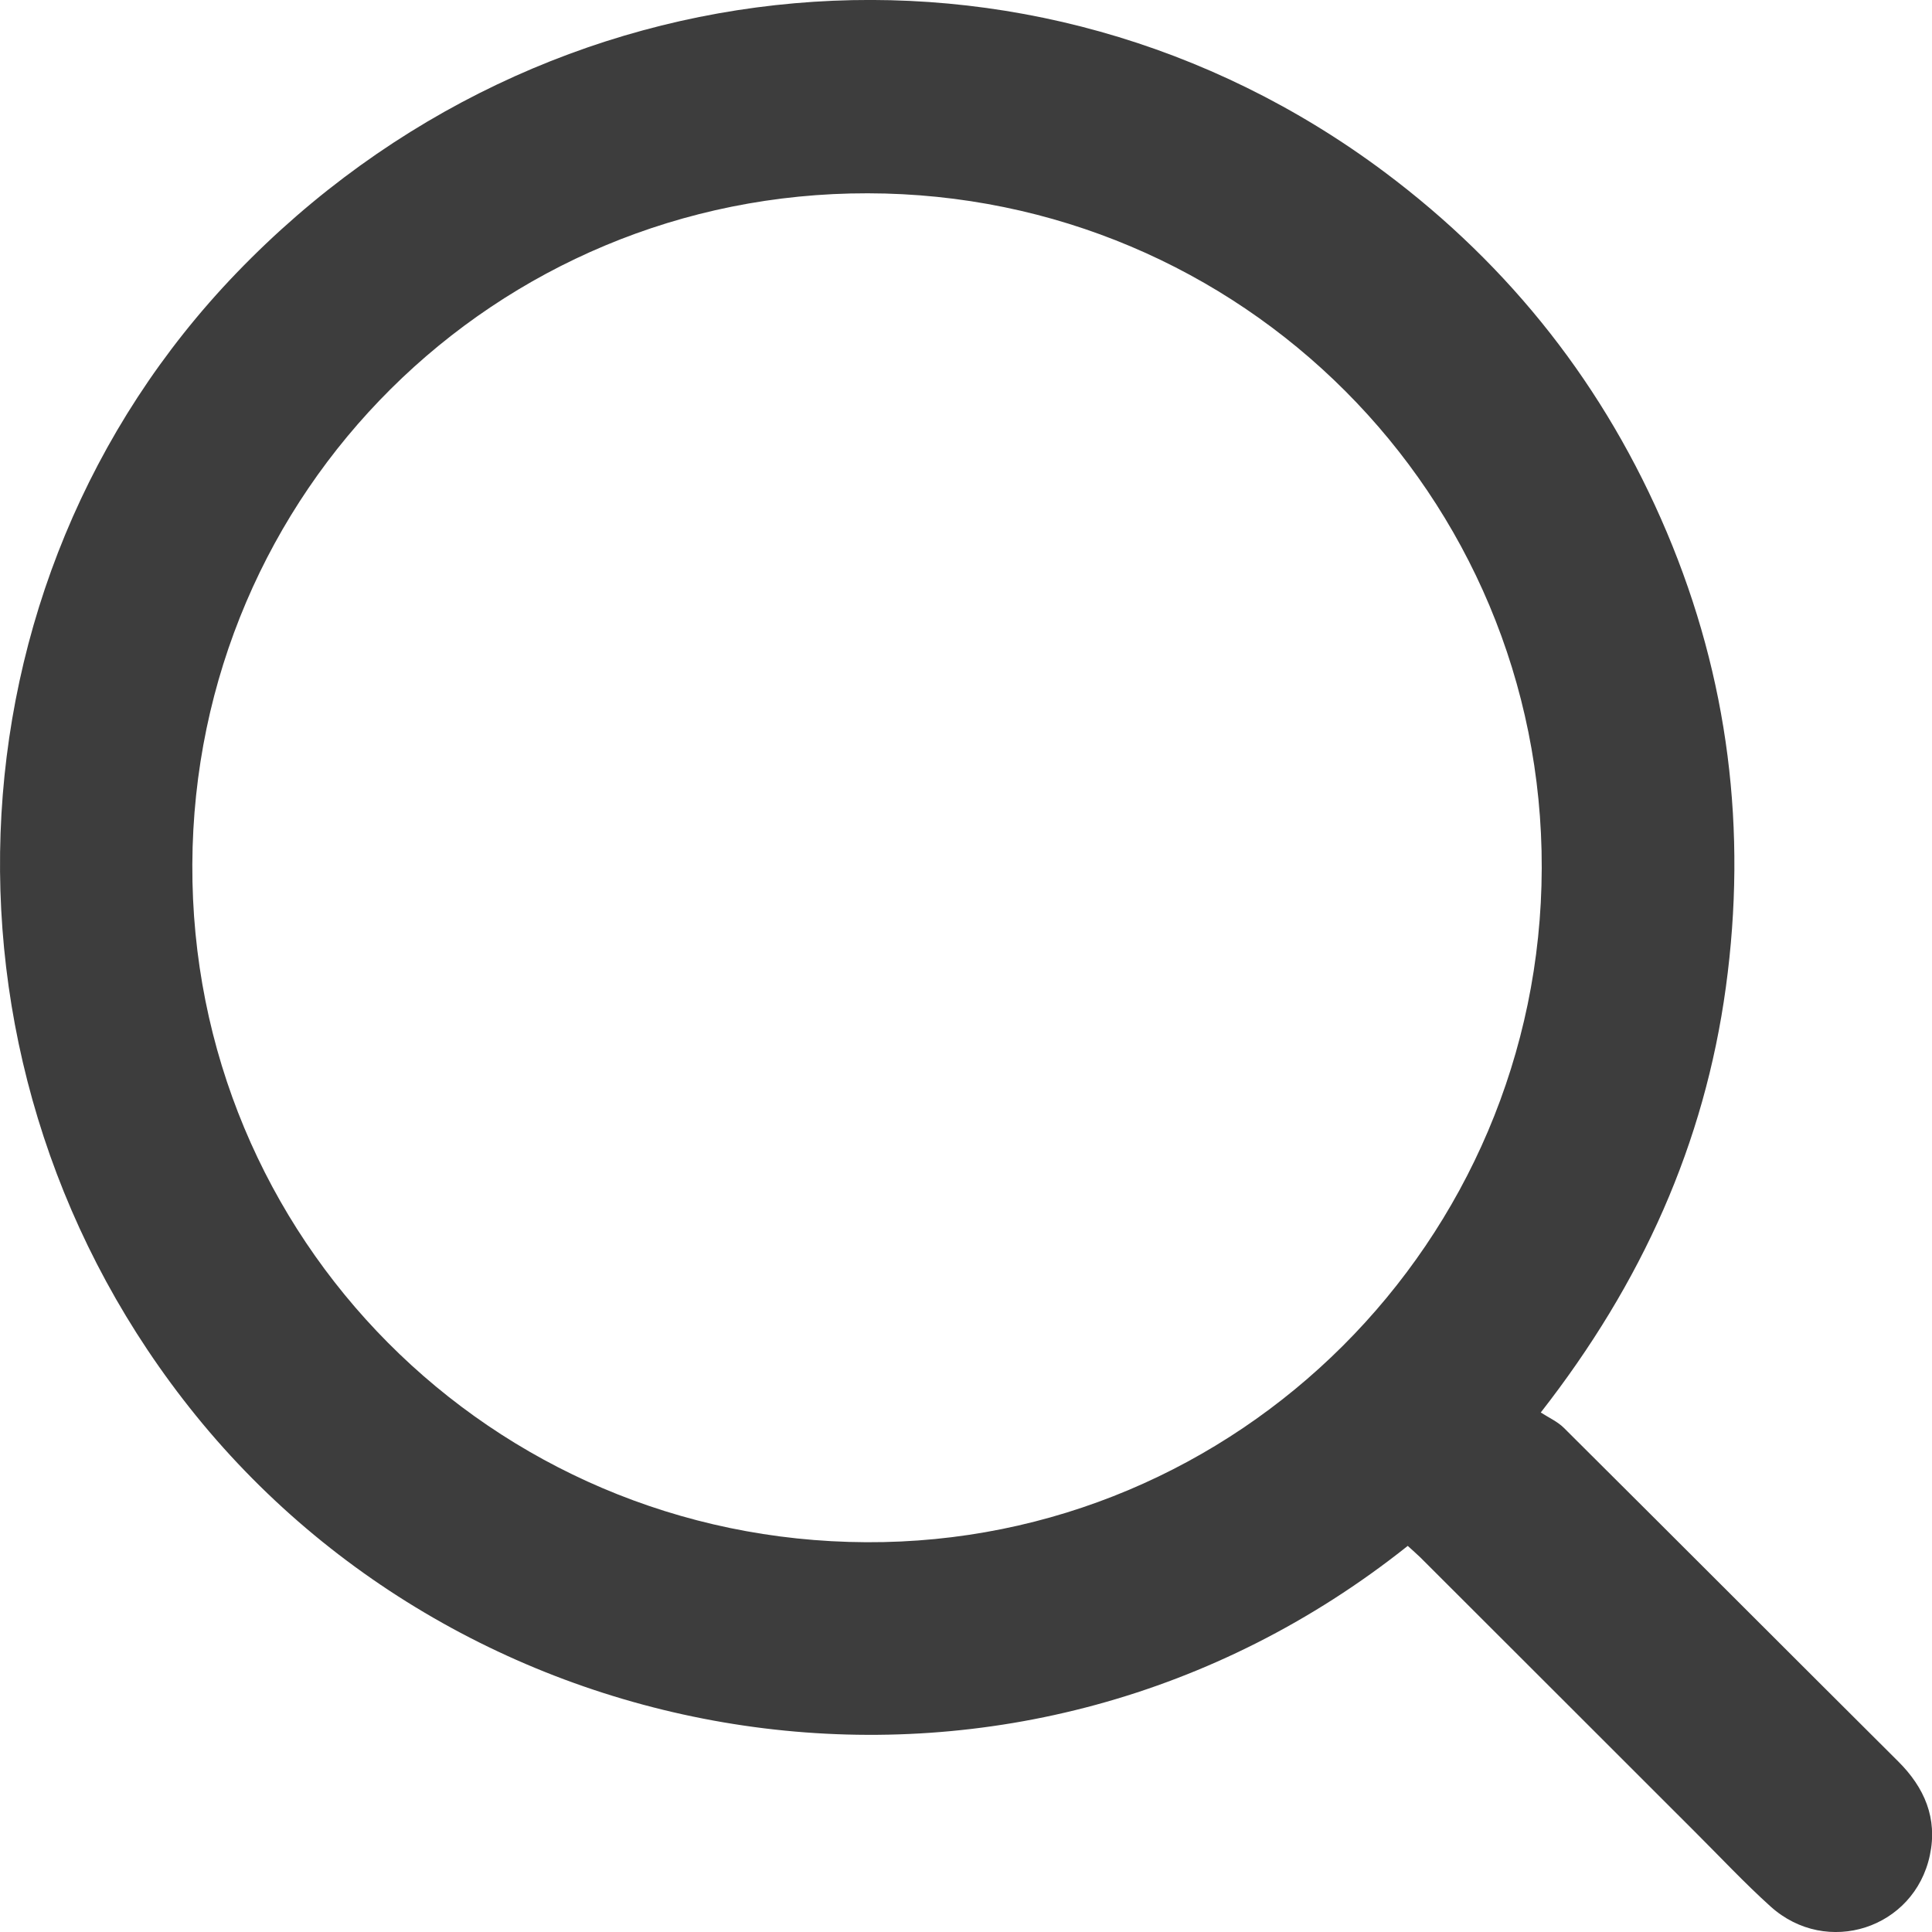
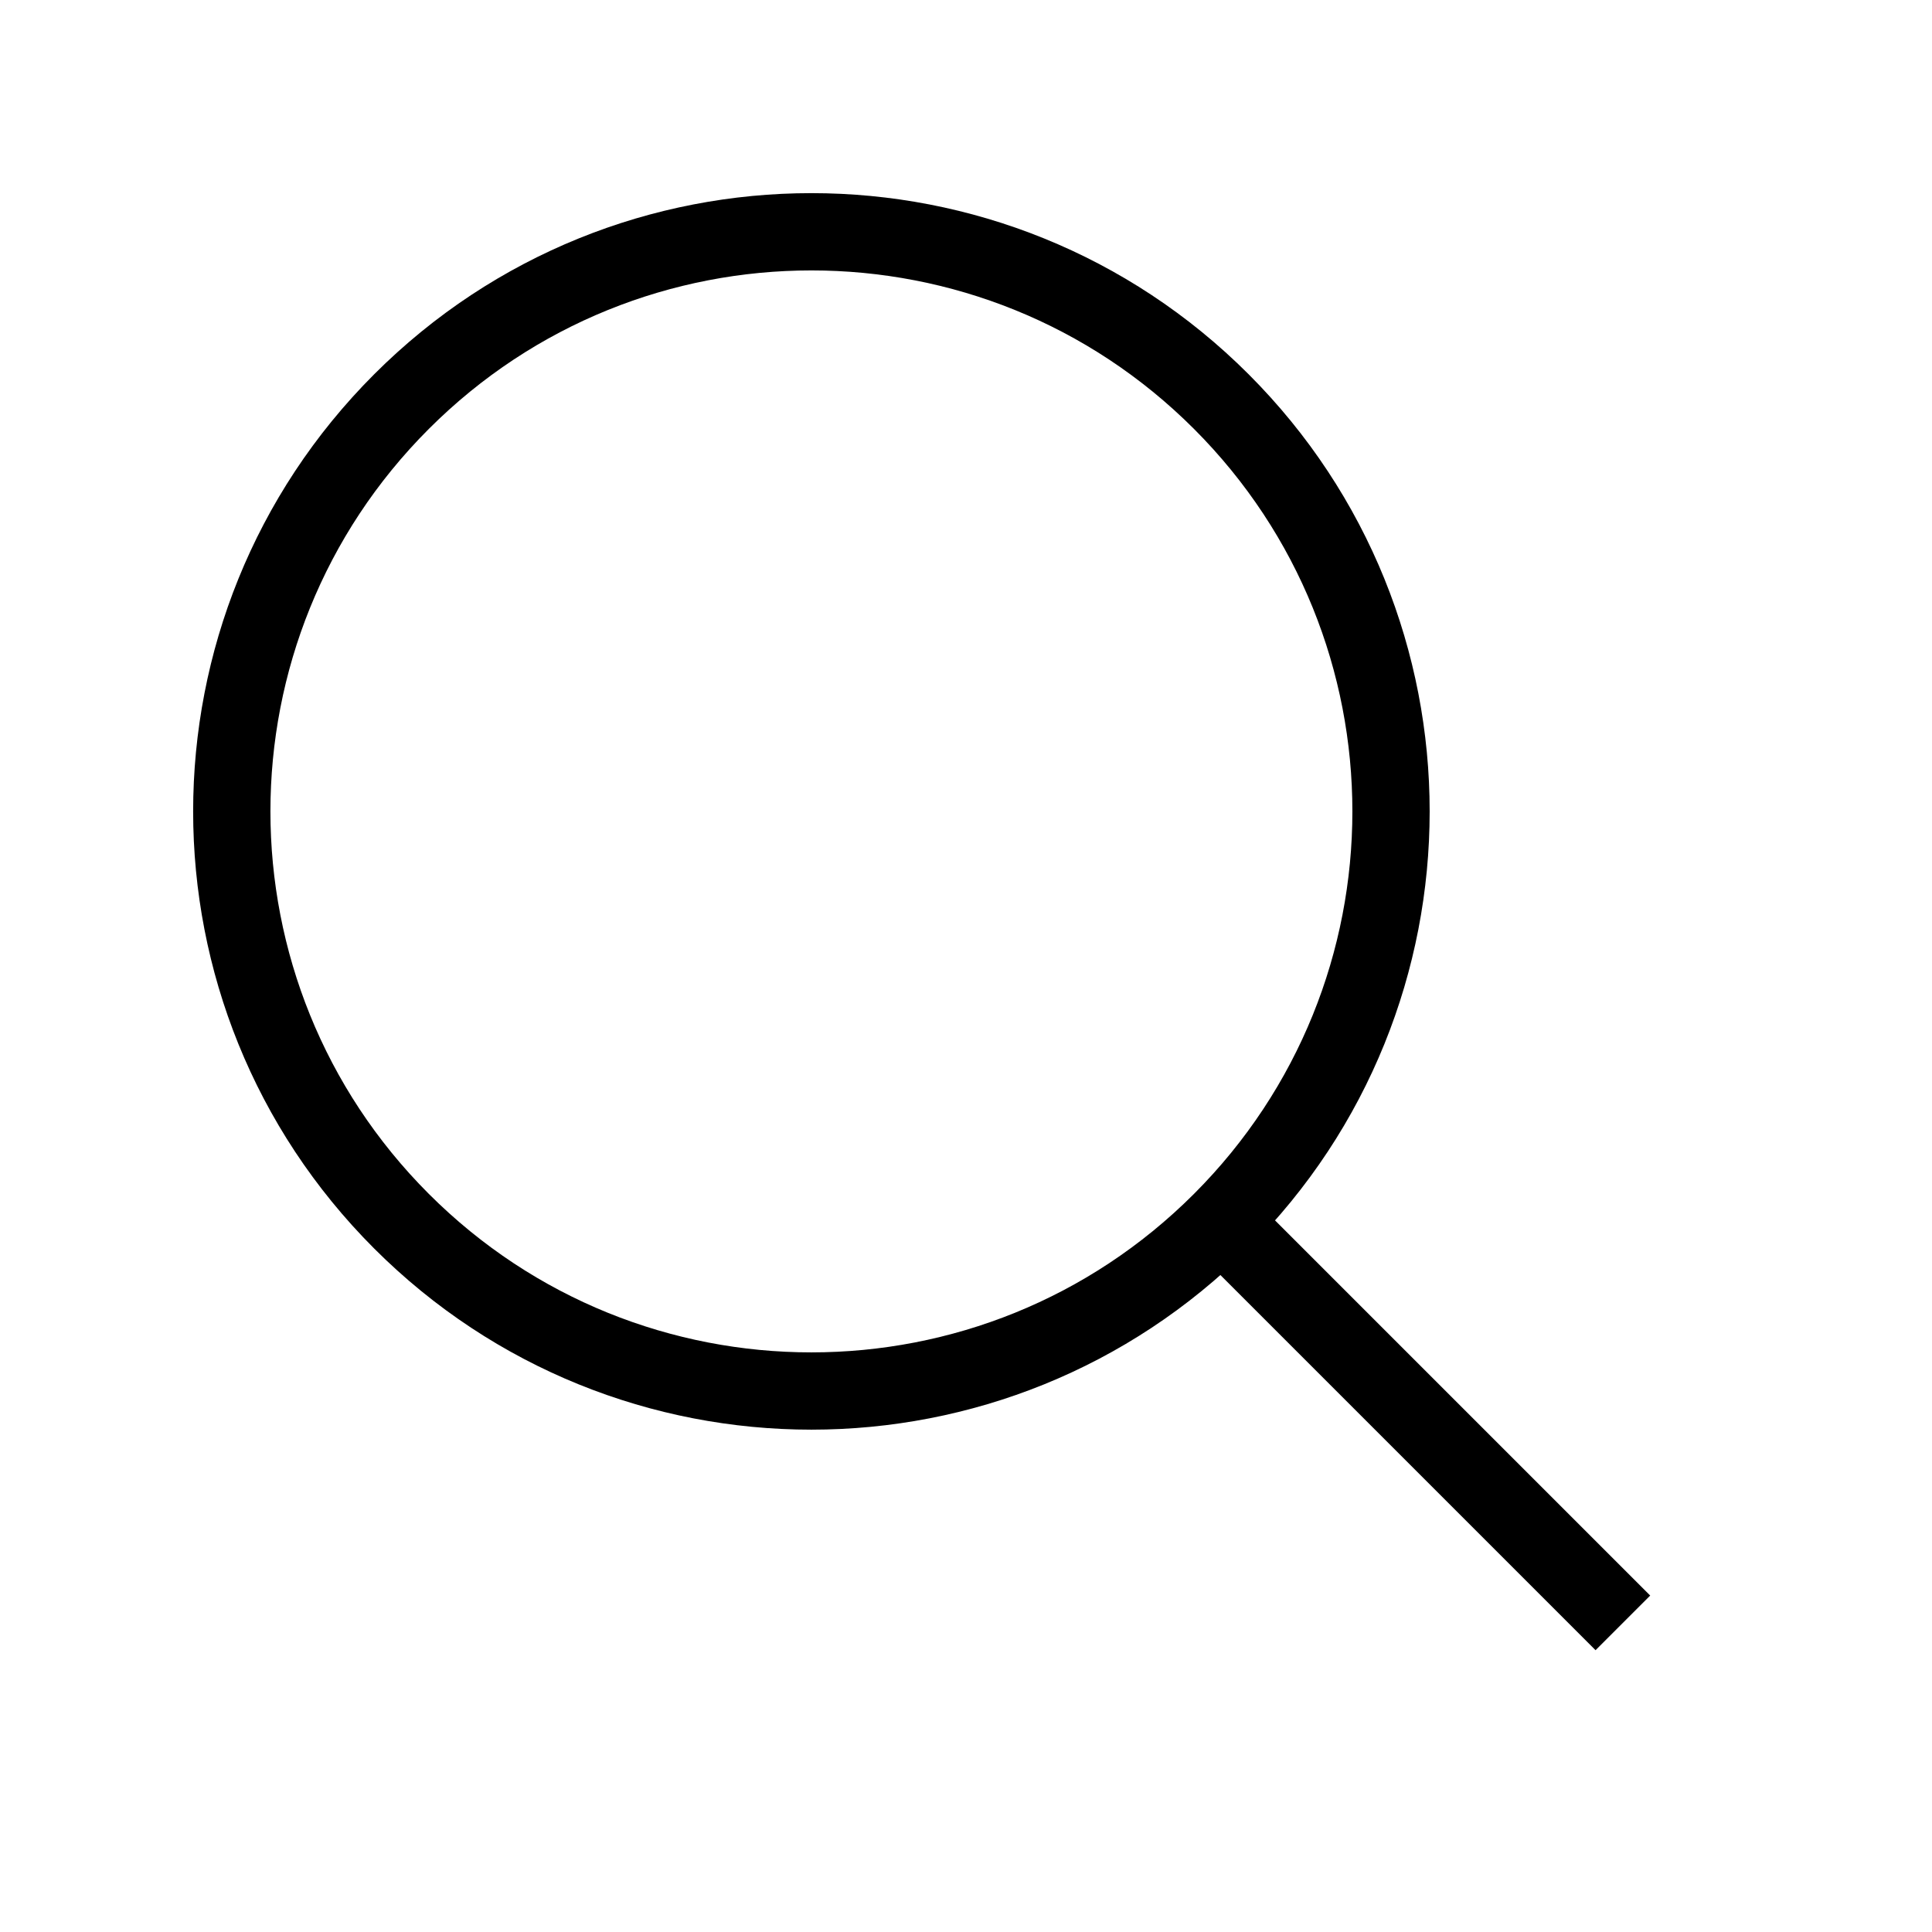
- <svg width="20" height="20" viewBox="0 0 20 20" fill="none">
-   <path d="M14.573 16.003C10.575 19.186 4.988 18.306 2.028 14.654C-0.828 11.129 -0.649 6.043 2.449 2.825C5.651 -0.501 10.685 -0.945 14.335 1.783C15.642 2.761 16.618 4.004 17.254 5.508C17.894 7.022 18.088 8.597 17.866 10.22C17.645 11.837 17 13.277 15.95 14.622C16.035 14.677 16.125 14.717 16.19 14.782C17.345 15.931 18.495 17.084 19.649 18.233C19.923 18.505 20.059 18.823 19.978 19.205C19.817 19.965 18.911 20.259 18.33 19.737C18.058 19.492 17.807 19.223 17.548 18.965C16.6 18.018 15.653 17.07 14.704 16.123C14.665 16.085 14.624 16.05 14.573 16.003ZM15.96 8.987C15.97 5.127 12.853 2.006 8.983 2.001C5.123 1.995 2.008 5.091 1.991 8.948C1.974 12.817 5.085 15.947 8.968 15.965C12.812 15.983 15.95 12.85 15.96 8.987Z" fill="#3D3D3D" />
+ <svg xmlns="http://www.w3.org/2000/svg" fill="none" height="25" width="25" viewBox="0 0 25 25" strokeWidth="1" stroke="currentColor">
+   <path strokeLinecap="round" strokeLinejoin="round" d="m21 21-5.197-5.197m0 0A7.5 7.5 0 1 0 5.196 5.196a7.5 7.5 0 0 0 10.607 10.607Z" />
</svg>
